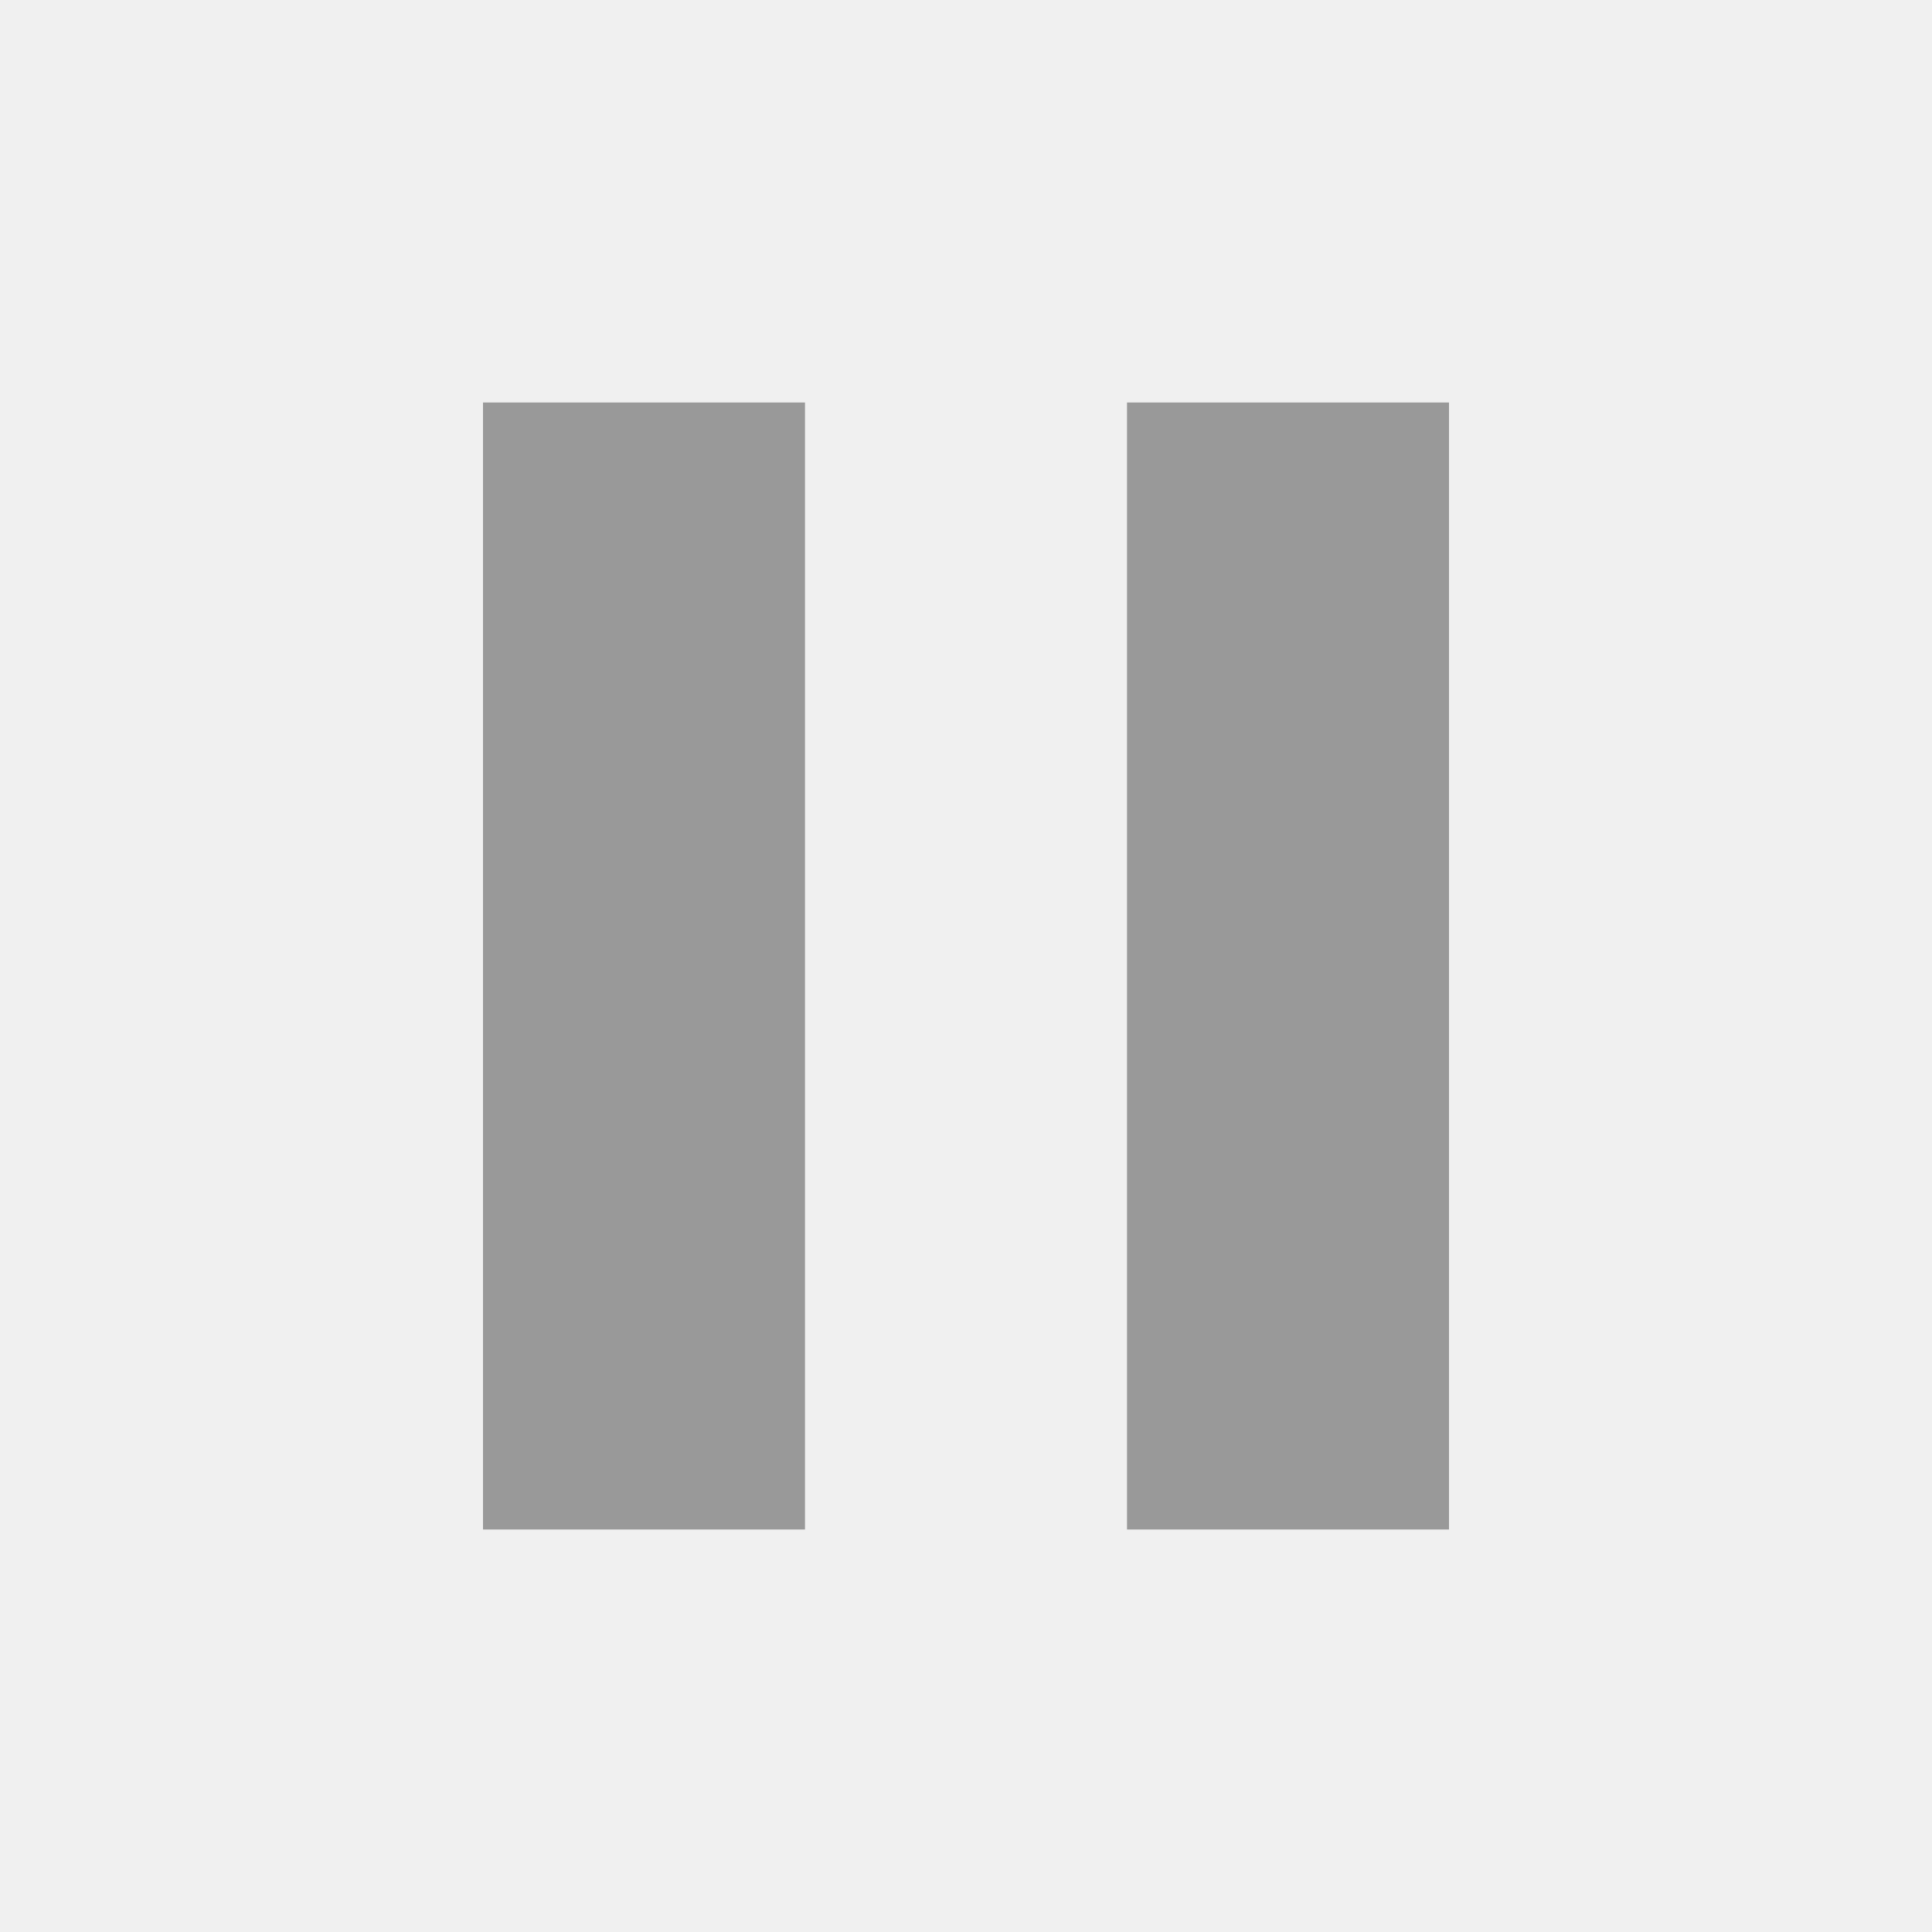
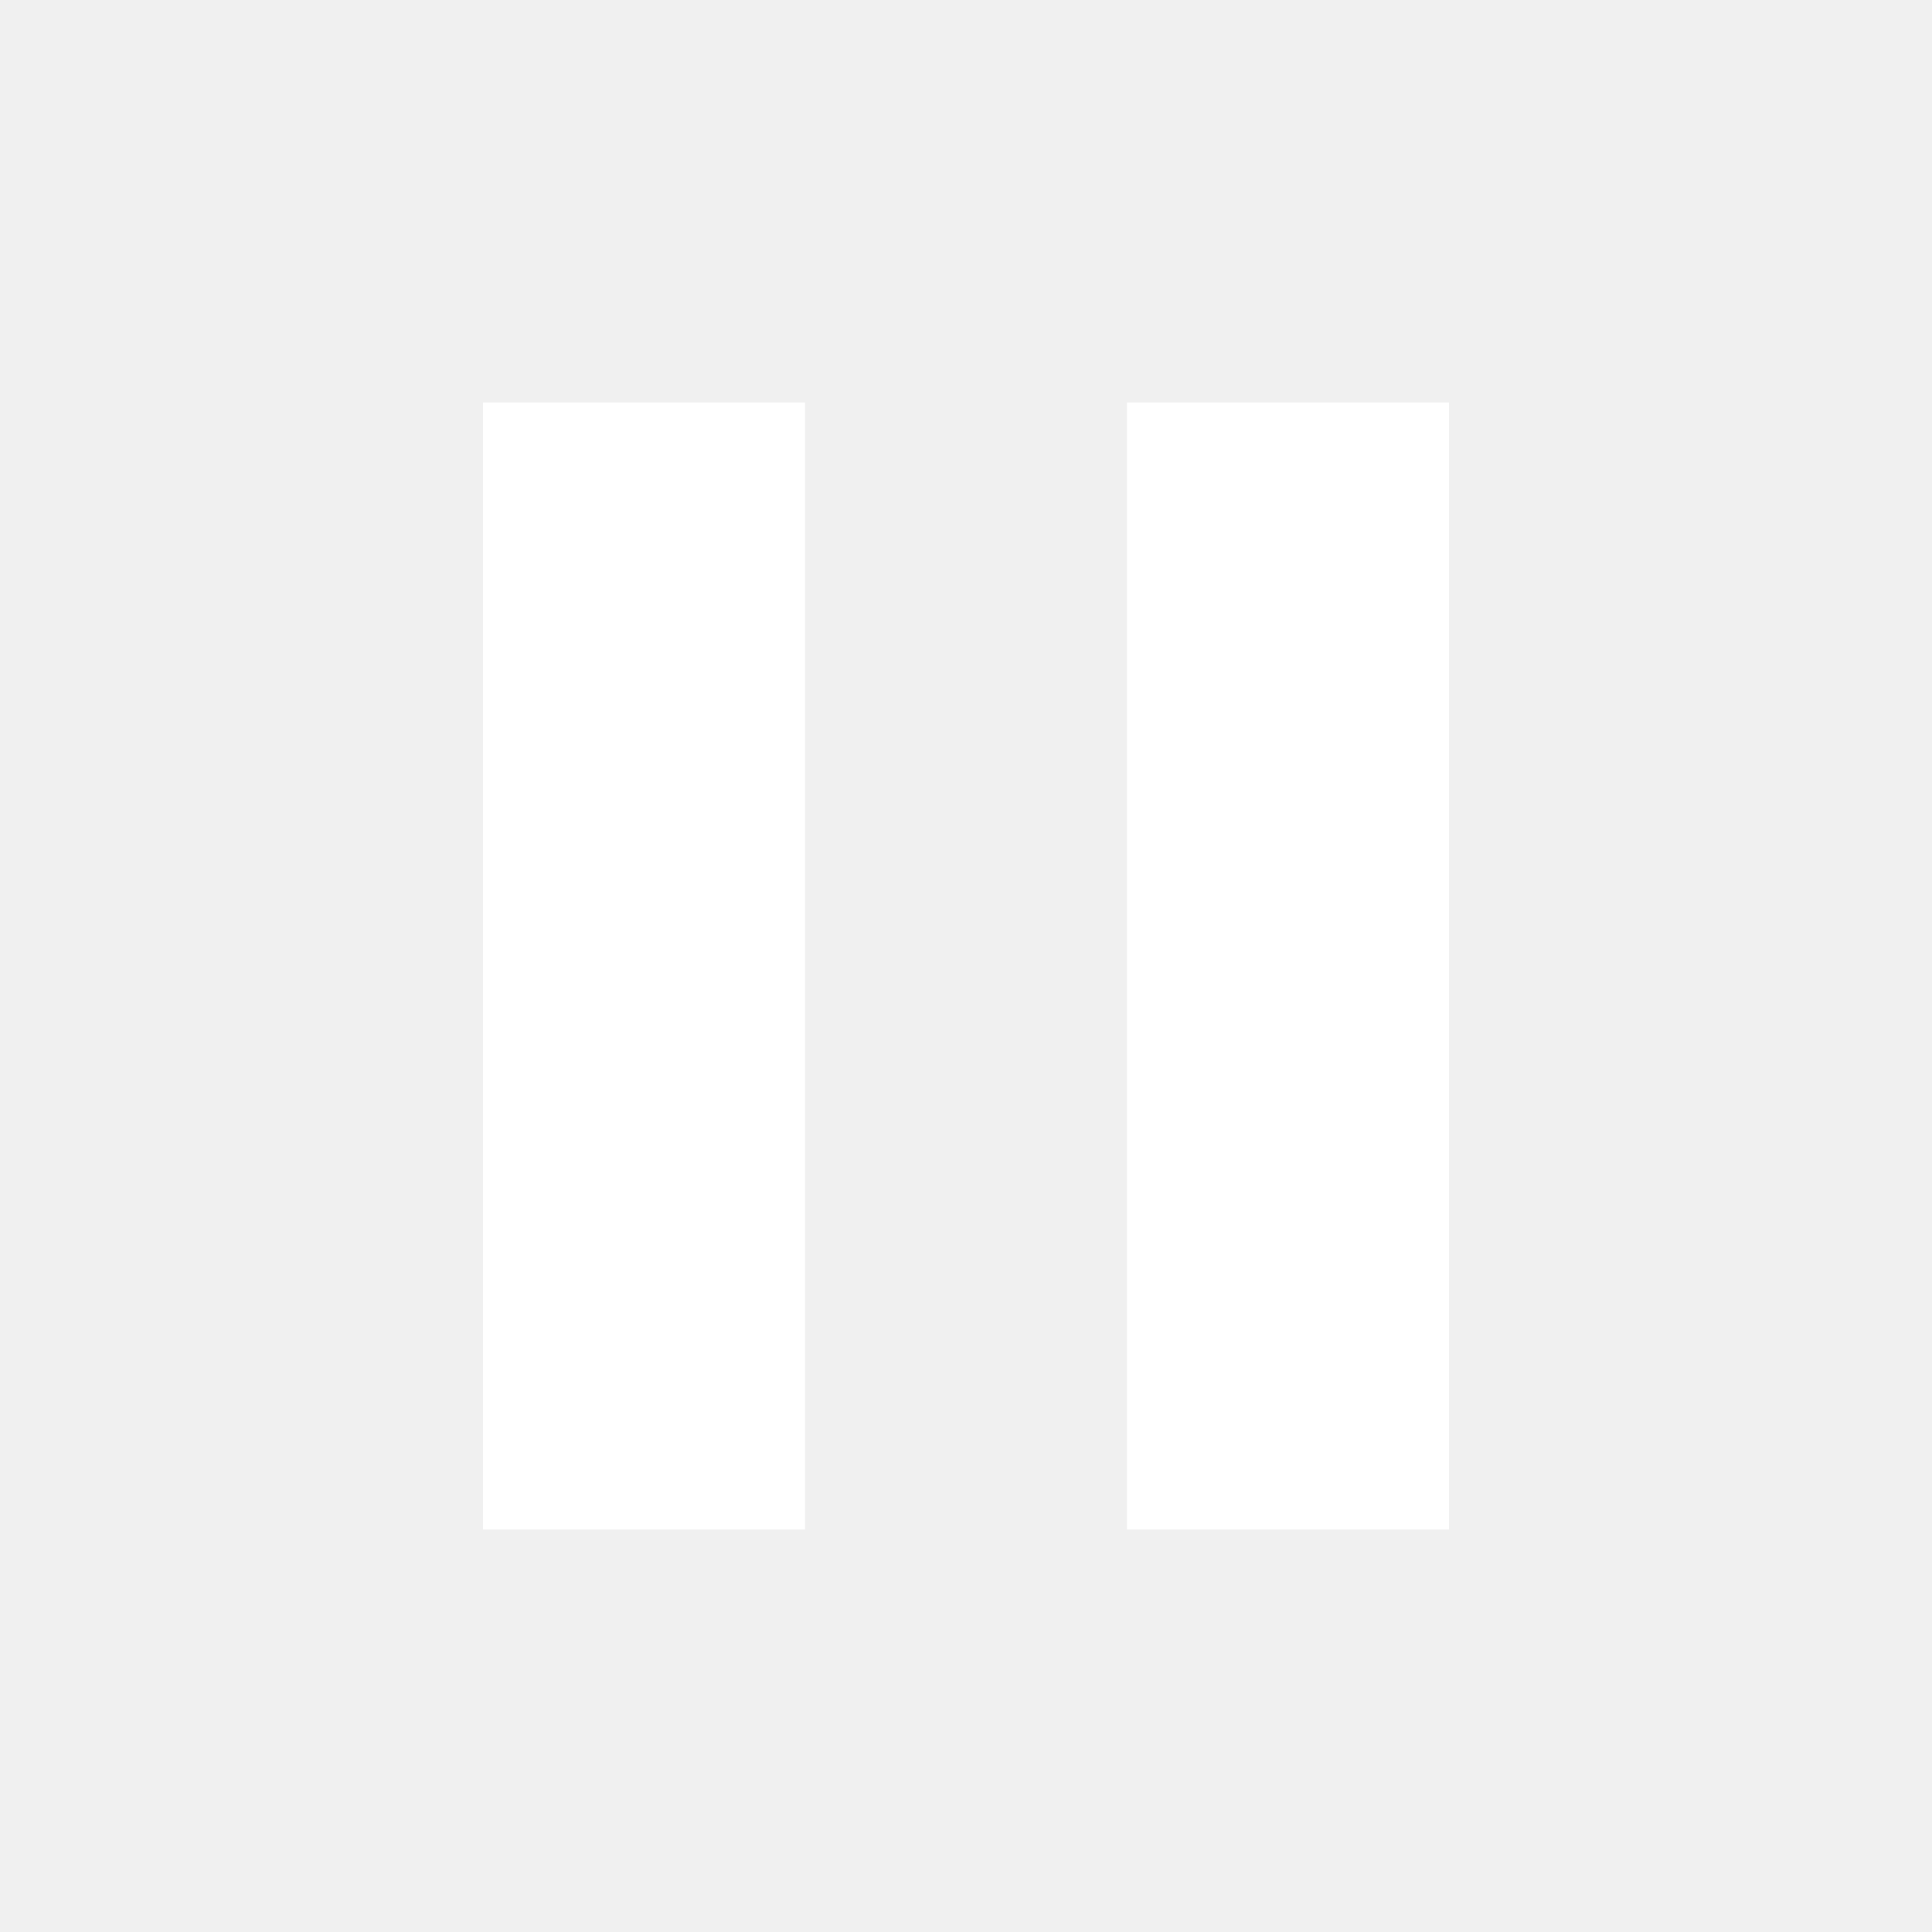
<svg xmlns="http://www.w3.org/2000/svg" t="1632295412639" class="icon" viewBox="0 0 1024 1024" version="1.1" p-id="8598" width="200" height="200">
  <defs>
    <style type="text/css" />
  </defs>
-   <path d="M597.333 810.667h170.667V213.333h-170.667M256 810.667h170.667V213.333H256v597.333z" fill="#999" p-id="8599" />
+   <path d="M597.333 810.667h170.667V213.333h-170.667M256 810.667h170.667V213.333H256v597.333z" fill="#fff" p-id="8599" />
</svg>
